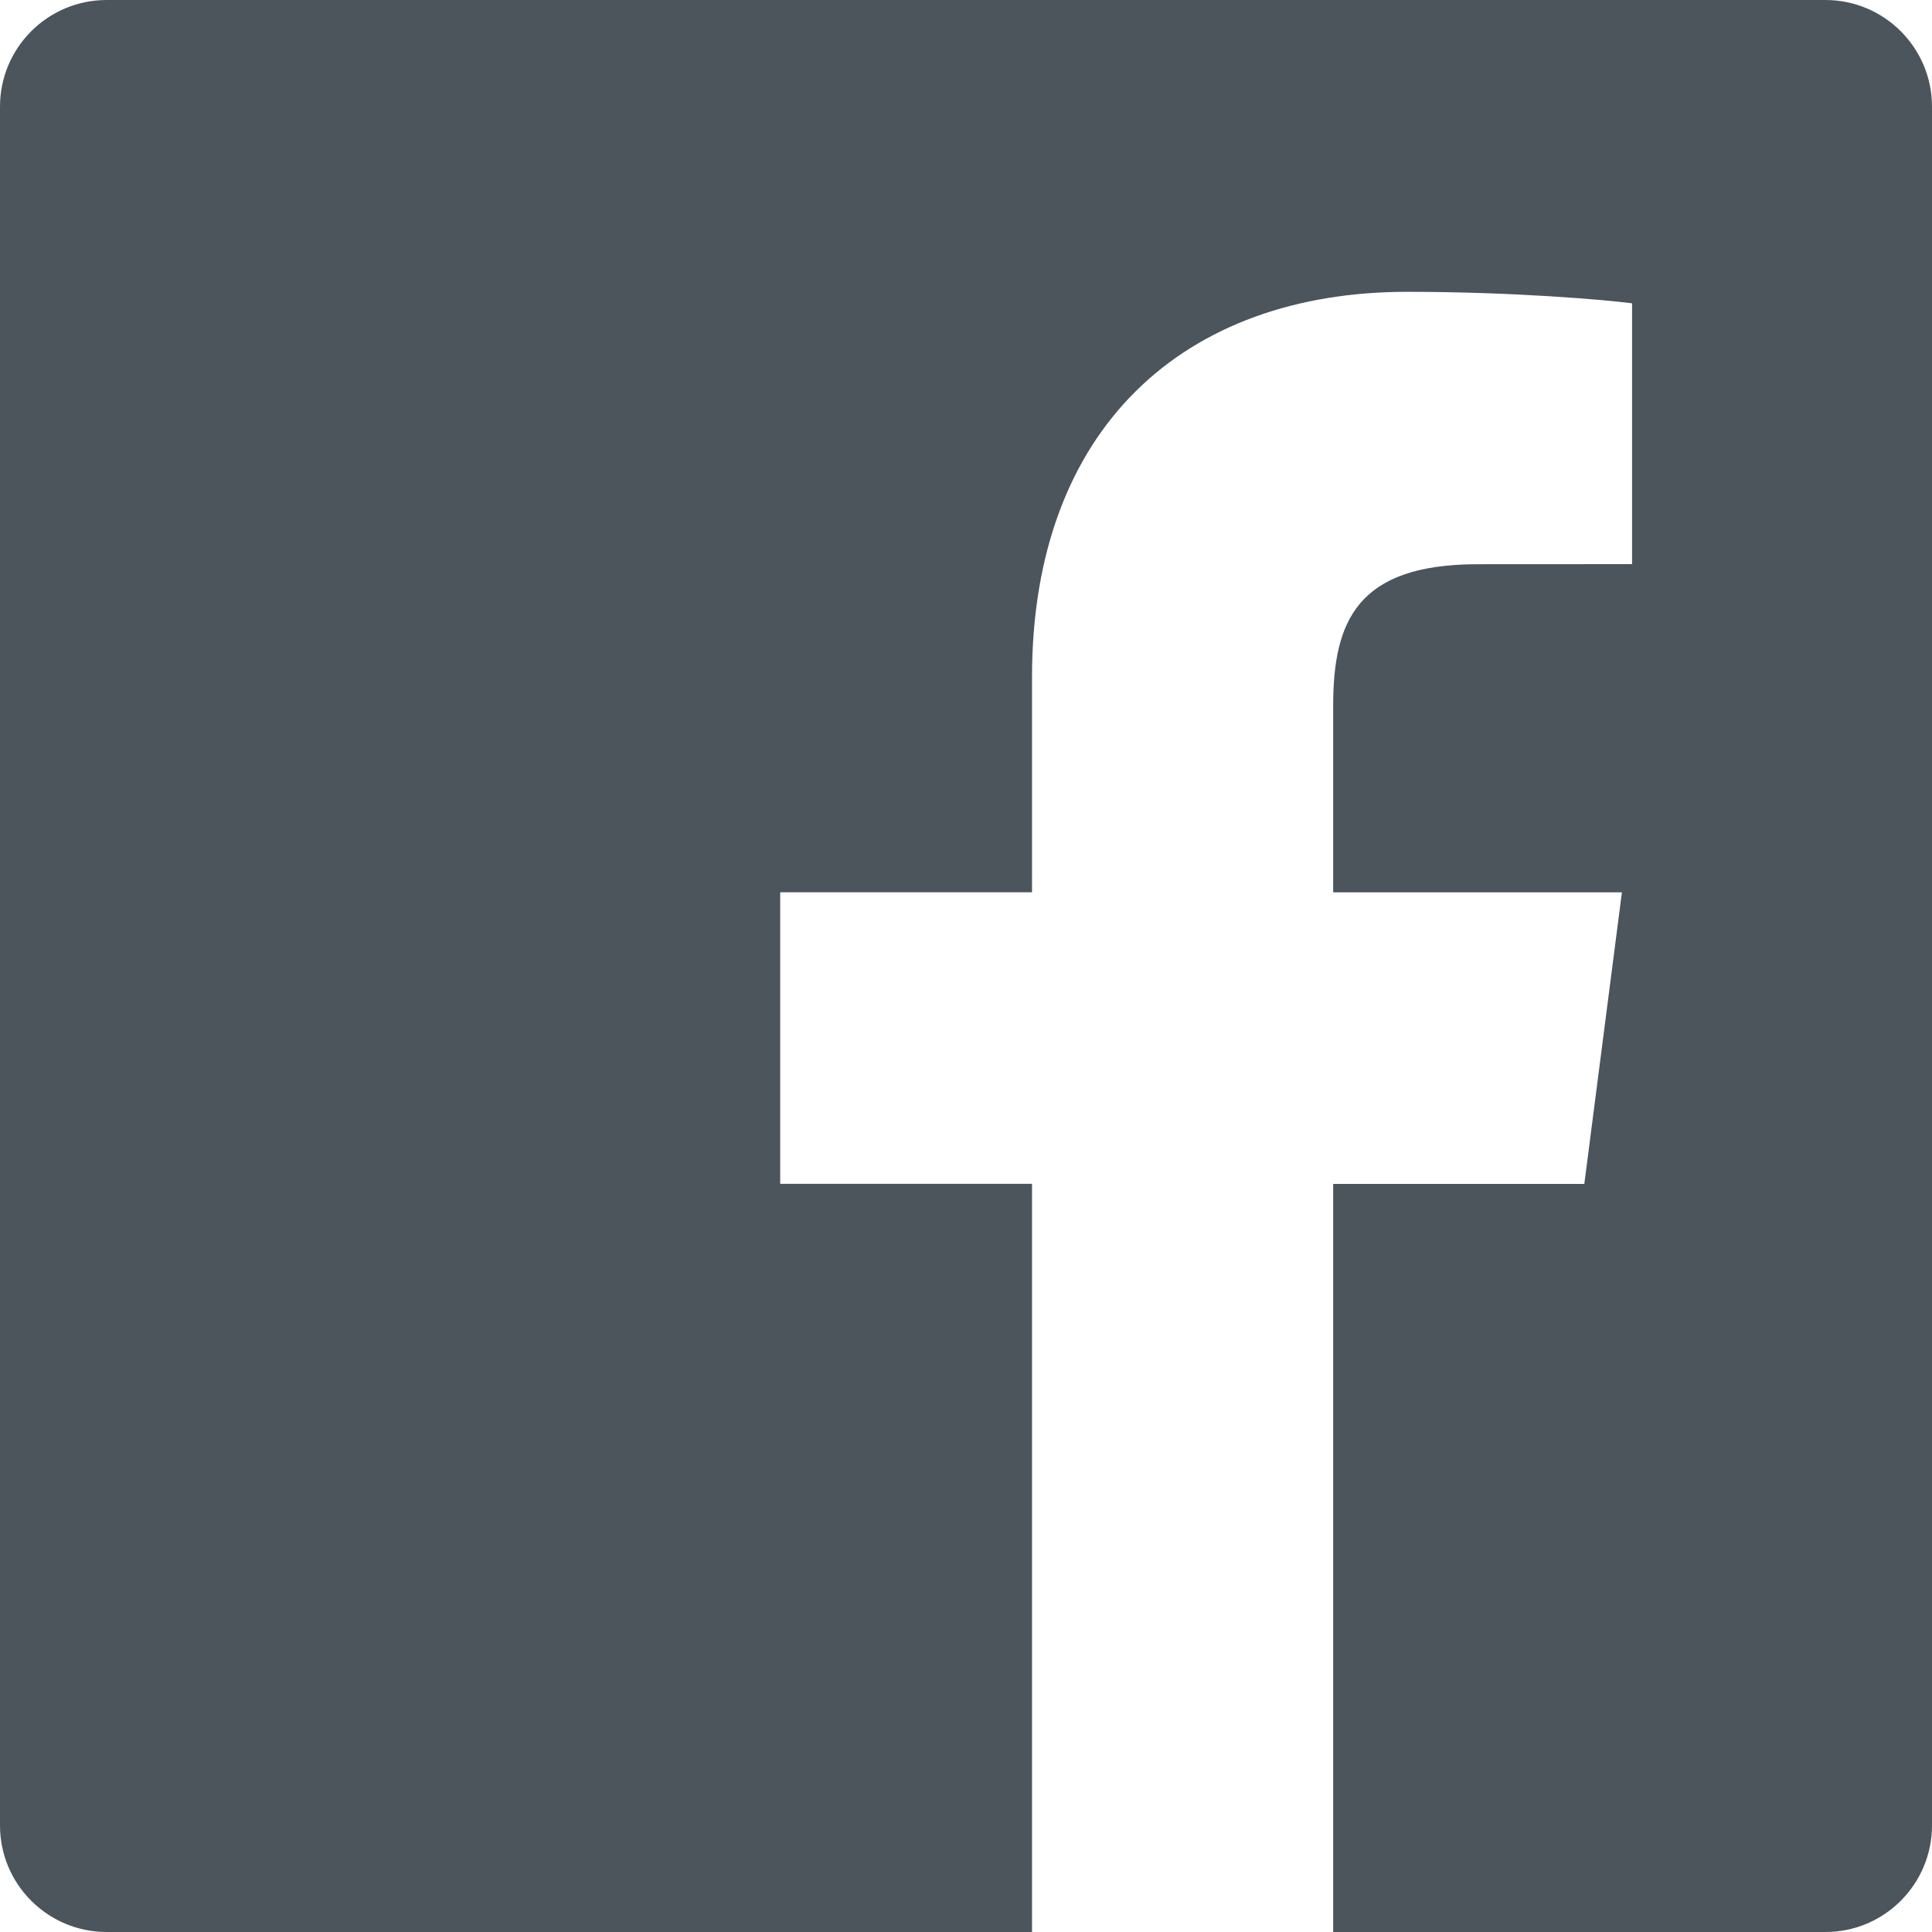
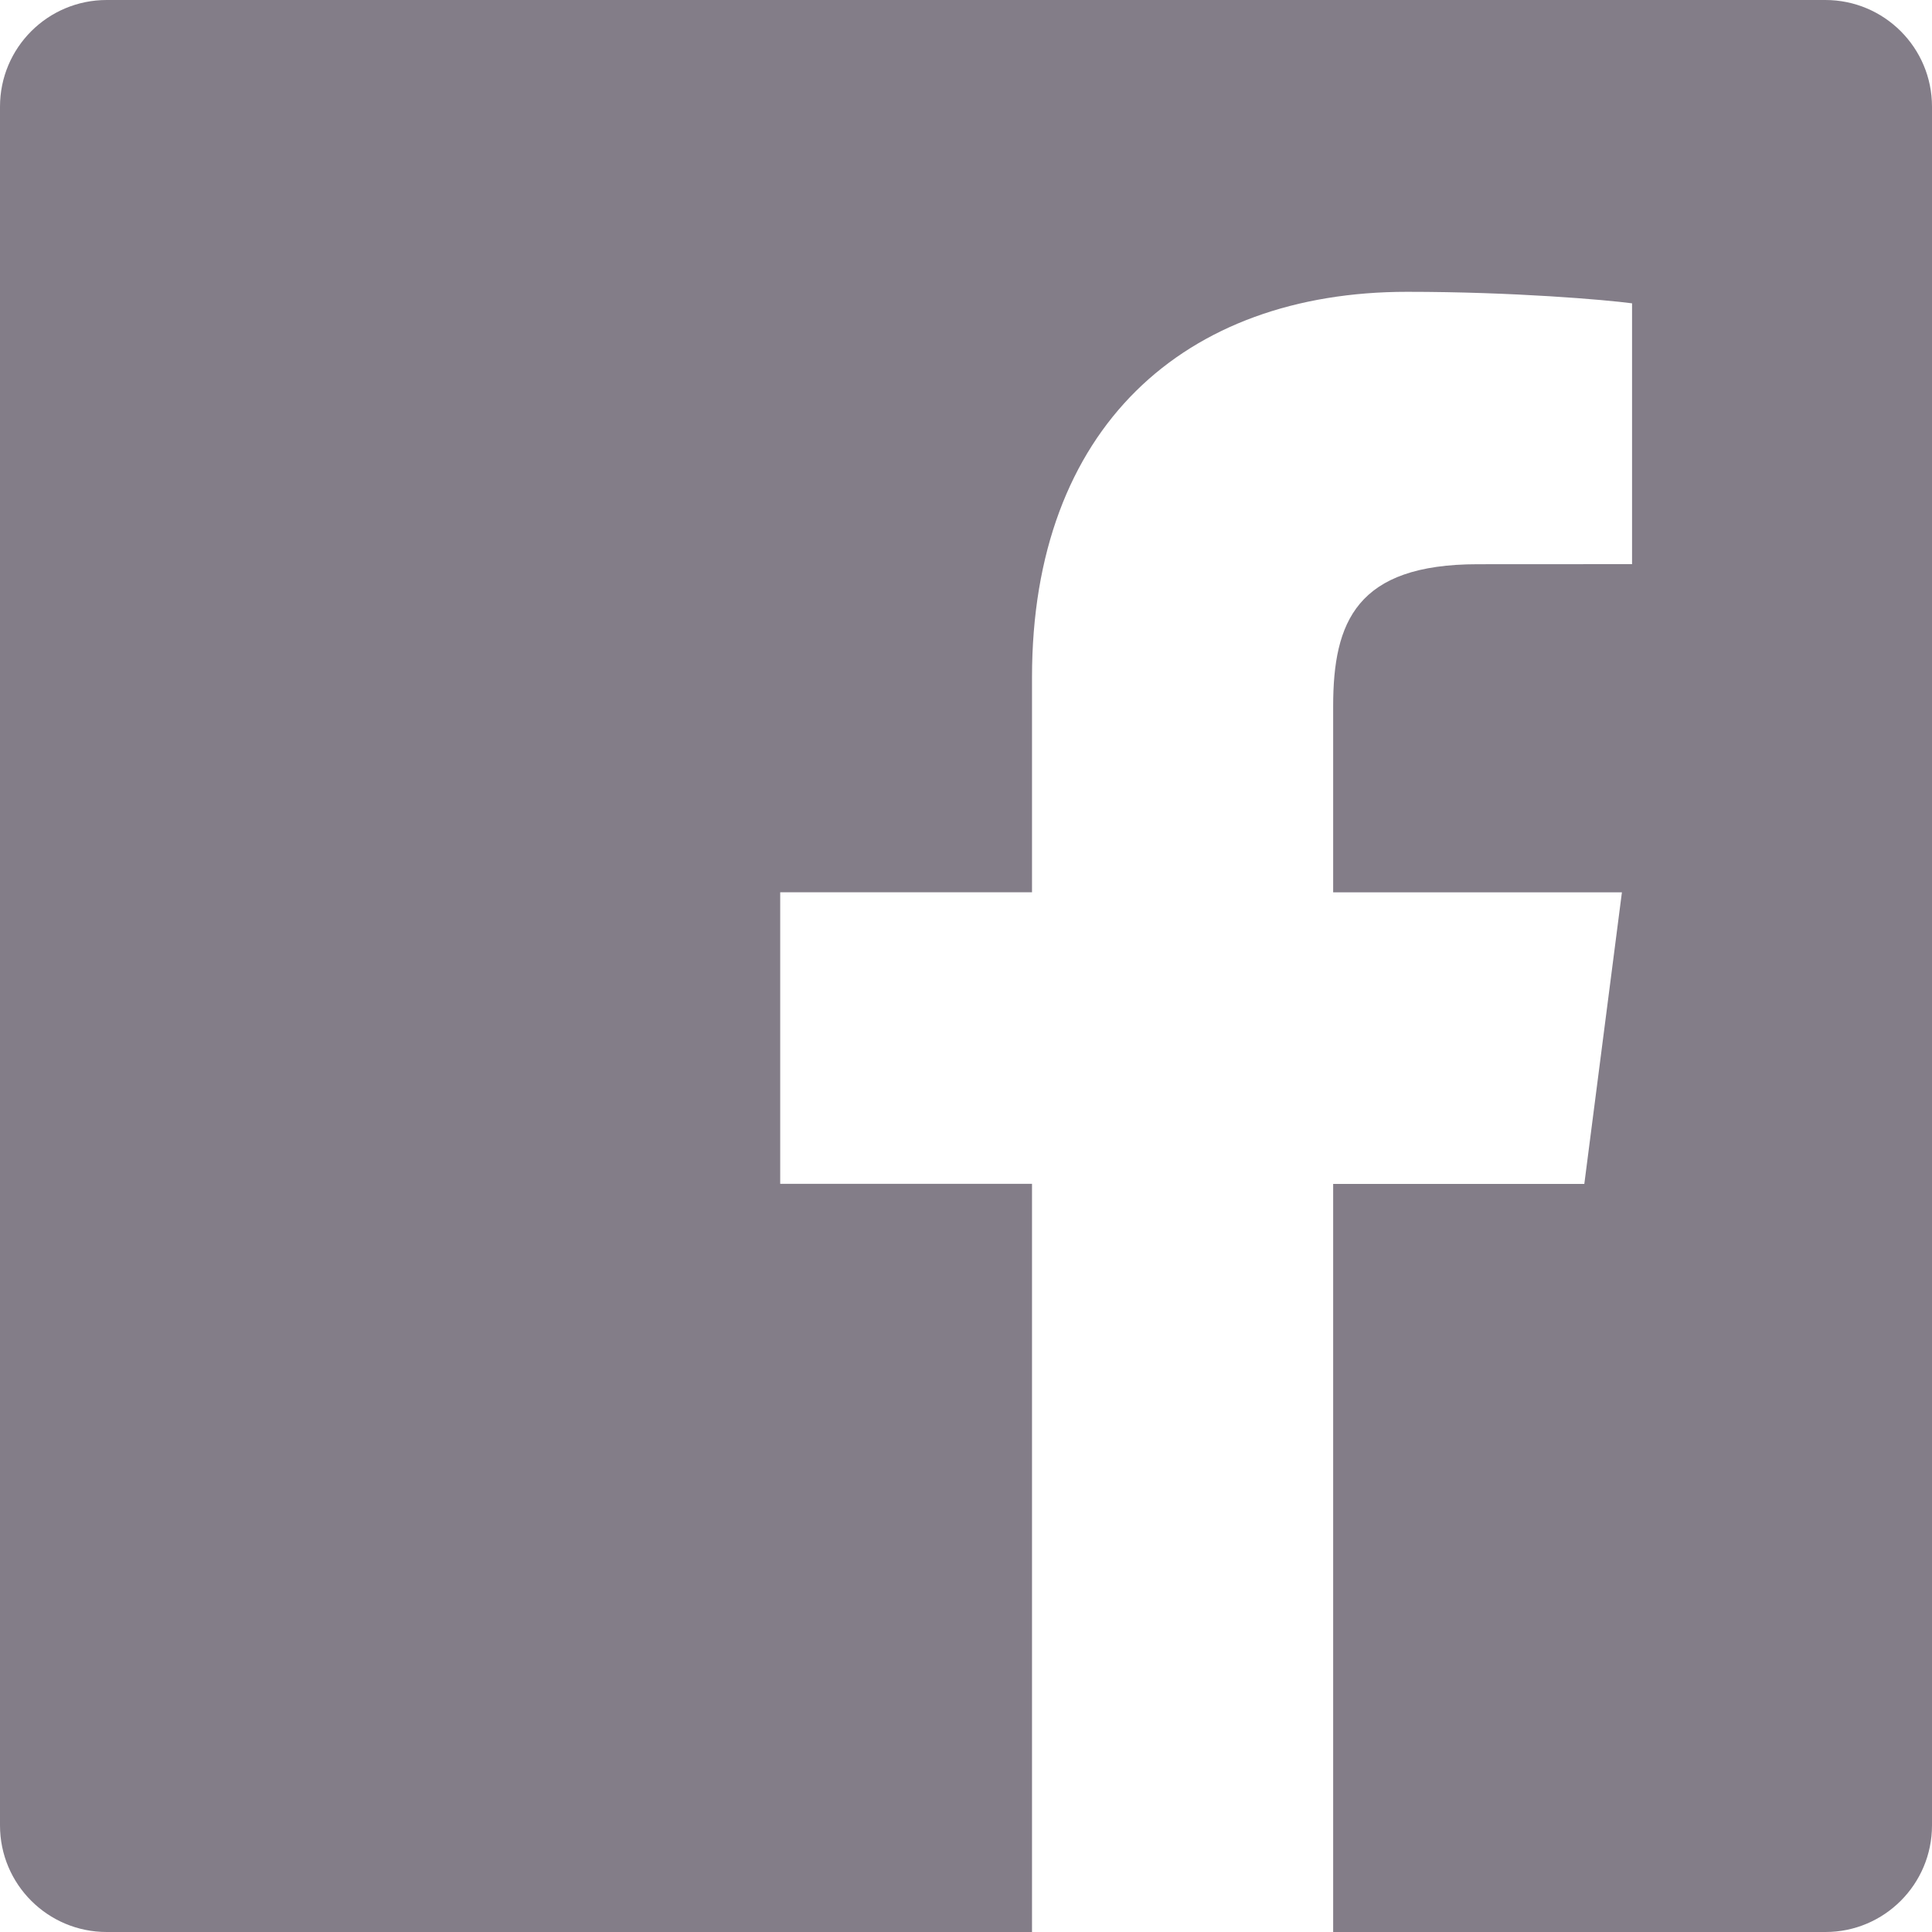
<svg xmlns="http://www.w3.org/2000/svg" width="24" height="24">
-   <path d="M22.675 0H1.325C.593 0 0 .593 0 1.325v21.351C0 23.407.593 24 1.325 24H12.82v-9.294H9.692v-3.622h3.128V8.413c0-3.1 1.893-4.788 4.659-4.788 1.325 0 2.463.099 2.795.143v3.24l-1.918.001c-1.504 0-1.795.715-1.795 1.763v2.313h3.587l-.467 3.622h-3.12V24h6.116c.73 0 1.323-.593 1.323-1.325V1.325C24 .593 23.407 0 22.675 0z" fill="#4C545C" fill-rule="nonzero" />
+   <path fill="#837D88" d="M22.675 0H1.325C.593 0 0 .593 0 1.325v21.351C0 23.407.593 24 1.325 24H12.82v-9.294H9.692v-3.622h3.128V8.413c0-3.1 1.893-4.788 4.659-4.788 1.325 0 2.463.099 2.795.143v3.24l-1.918.001c-1.504 0-1.795.715-1.795 1.763v2.313h3.587l-.467 3.622h-3.12V24h6.116c.73 0 1.323-.593 1.323-1.325V1.325C24 .593 23.407 0 22.675 0z" />
</svg>
